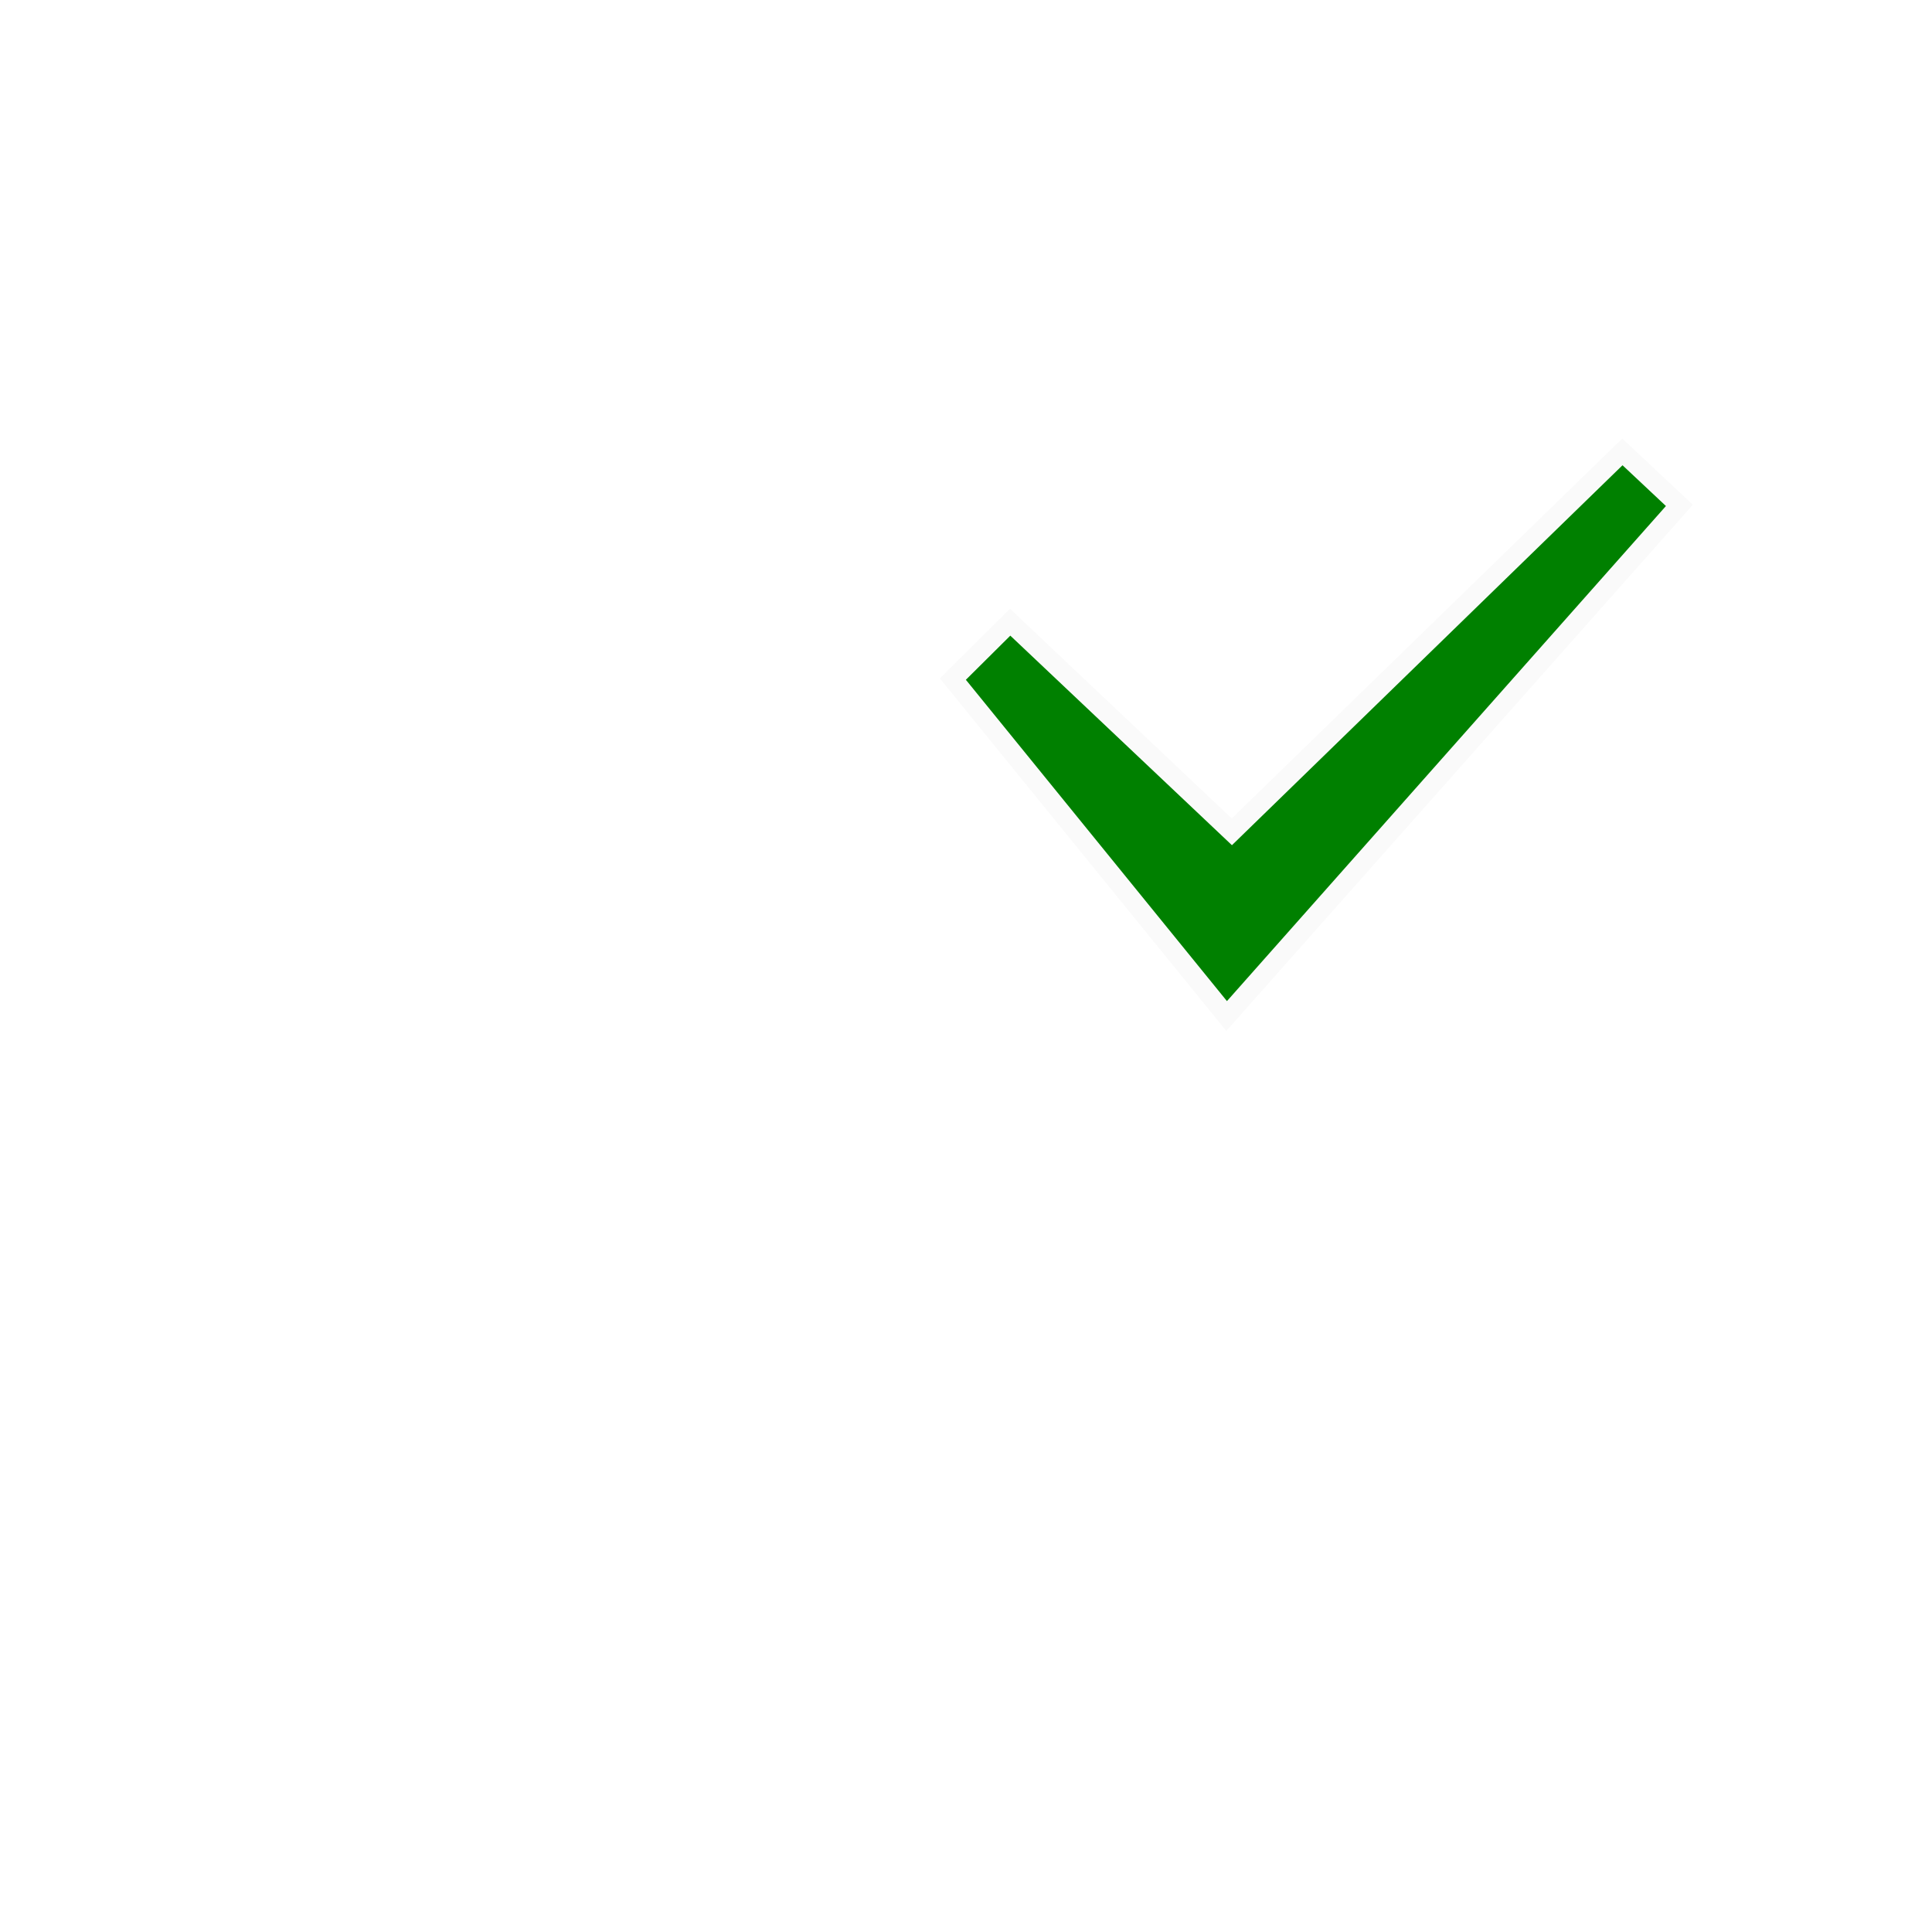
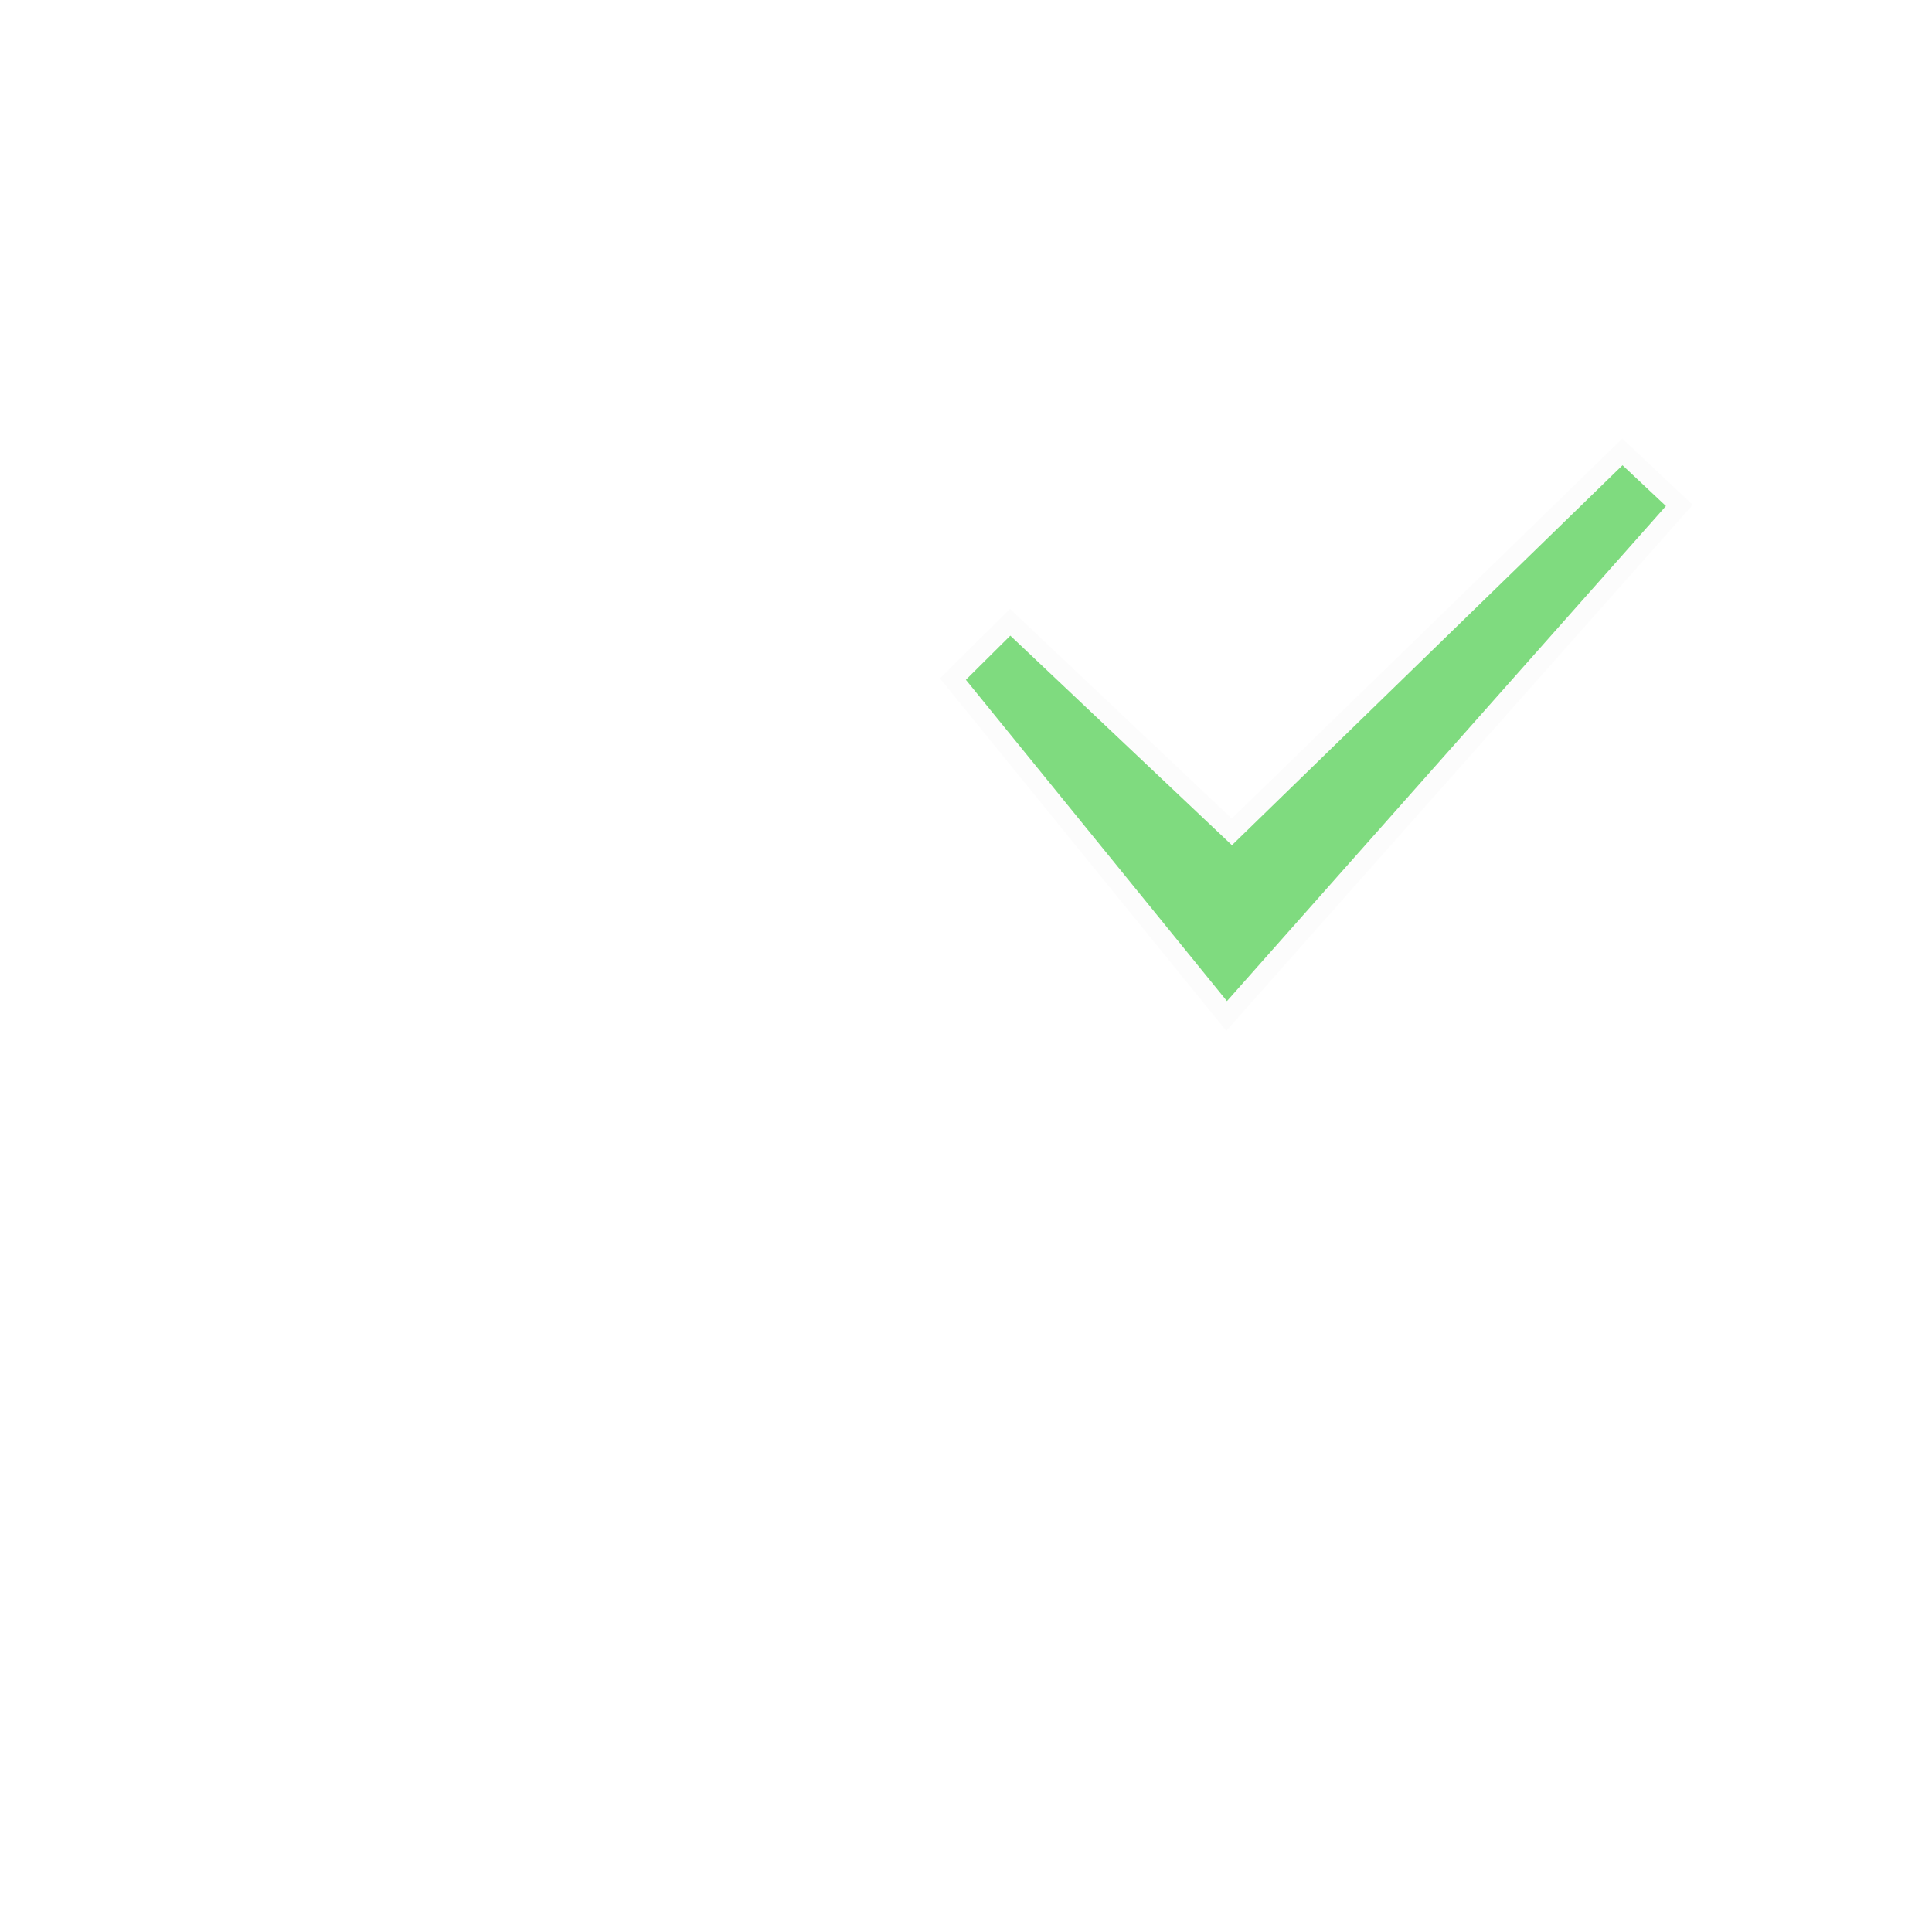
<svg xmlns="http://www.w3.org/2000/svg" width="5.644mm" height="5.644mm" viewBox="0 0 20 20" id="svg2" version="1.1">
  <defs id="defs4" />
  <g id="layer1" transform="translate(4.0233135e-7,-1032.362)">
    <a id="a4151" style="stroke:#fafafa;stroke-opacity:1">
-       <path id="path4149" d="m 10.457,1038.803 2.295,2.17 4.043,-3.933 0.59,0.554 -4.687,5.286 -2.834,-3.488 z" style="fill:#008000;fill-opacity:1;fill-rule:evenodd;stroke:#fafafa;stroke-width:0.2;stroke-linecap:butt;stroke-linejoin:miter;stroke-miterlimit:4;stroke-dasharray:none;stroke-opacity:1" />
+       <path id="path4149" d="m 10.457,1038.803 2.295,2.17 4.043,-3.933 0.59,0.554 -4.687,5.286 -2.834,-3.488 z" style="fill:#00b800;fill-opacity:1;fill-rule:evenodd;stroke:#fafafa;stroke-width:0.2;stroke-linecap:butt;stroke-linejoin:miter;stroke-miterlimit:4;stroke-dasharray:none;stroke-opacity:1;opacity:0.5" />
    </a>
  </g>
</svg>
